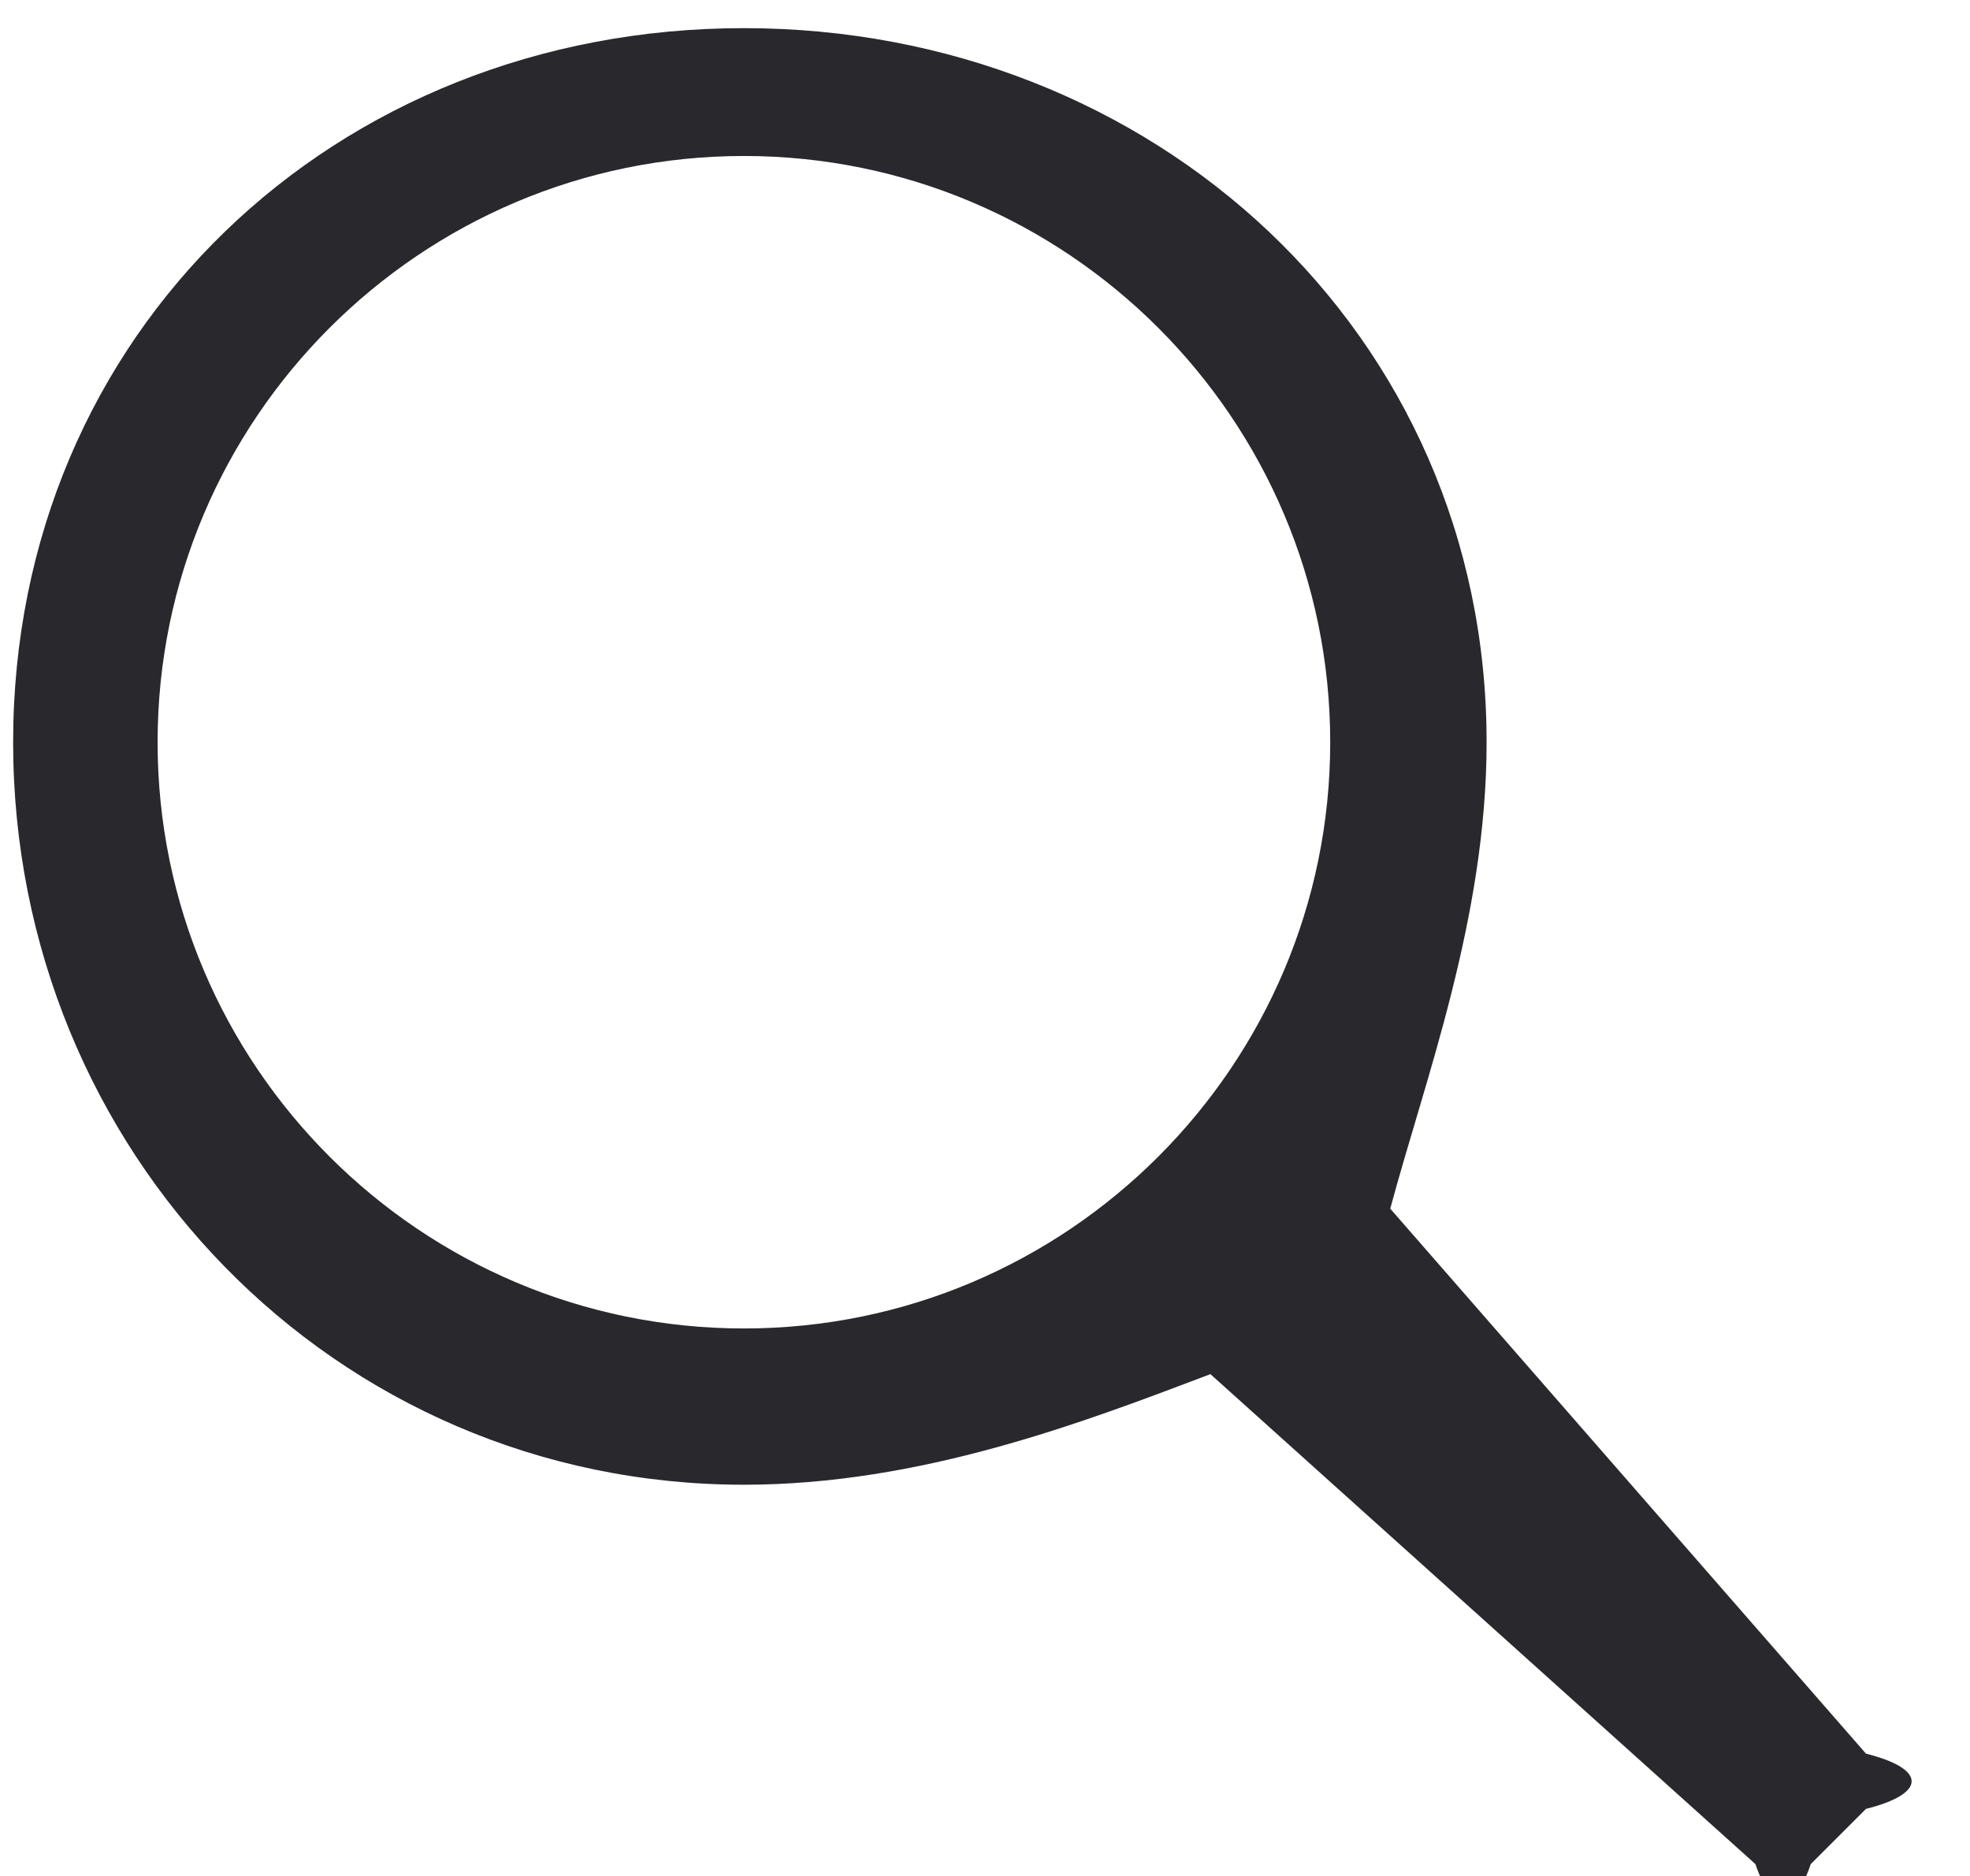
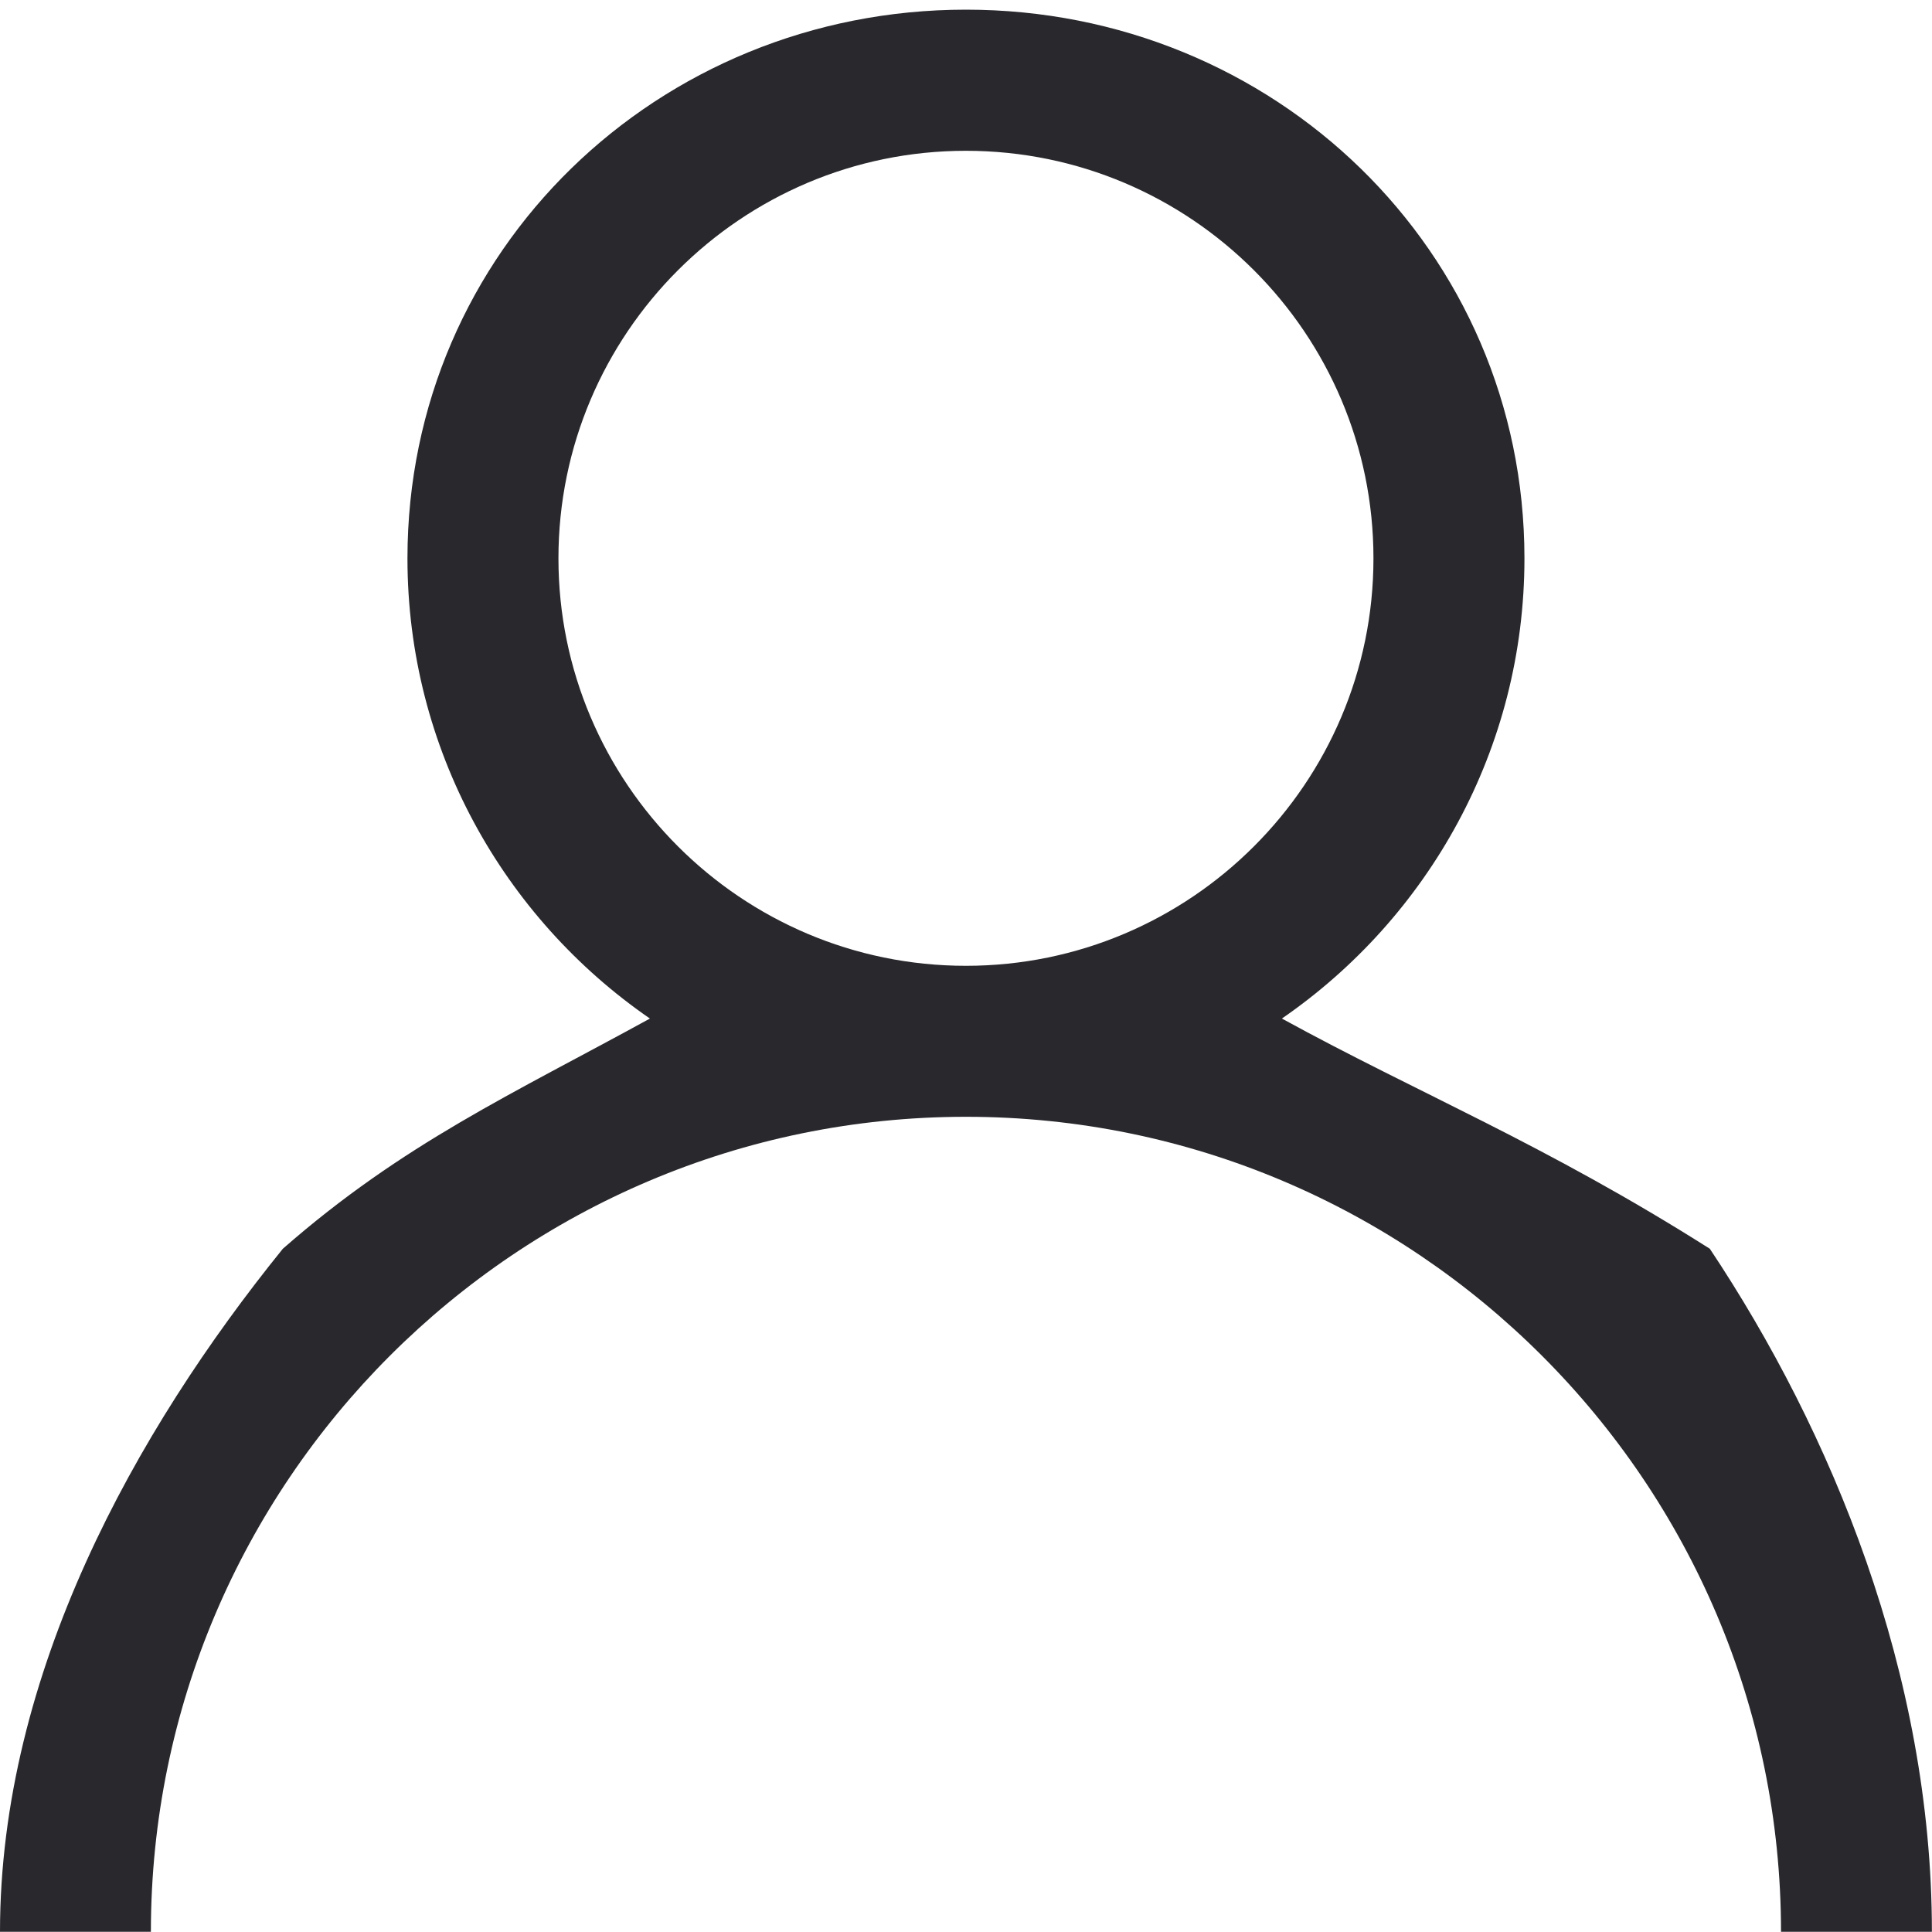
- <svg xmlns="http://www.w3.org/2000/svg" width="21px" height="20px">
-   <path fill-rule="evenodd" fill="rgb(41, 40, 45)" d="M19.891,18.696 L14.82,12.886 C15.184,11.525 15.847,9.796 15.847,7.913 C15.847,3.547 12.295,0.3 7.930,0.3 C3.565,0.3 0.14,3.547 0.14,7.913 C0.14,12.278 3.565,15.829 7.930,15.829 C9.813,15.829 11.543,15.166 12.903,14.65 L18.713,19.874 C18.876,20.37 19.140,20.37 19.302,19.874 L19.891,19.285 C20.54,19.122 20.54,18.859 19.891,18.696 ZM7.930,14.163 C4.484,14.163 1.680,11.360 1.680,7.913 C1.680,4.467 4.484,1.663 7.930,1.663 C11.377,1.663 14.180,4.467 14.180,7.913 C14.180,11.360 11.377,14.163 7.930,14.163 Z" />
+ <svg xmlns="http://www.w3.org/2000/svg" width="20px" height="20px">
+   <path fill-rule="evenodd" fill="rgb(41, 40, 45)" d="M17.70,12.927 C15.981,11.838 14.685,11.32 13.270,10.544 C14.785,9.500 15.781,7.754 15.781,5.780 C15.781,2.591 13.187,0.1 9.999,0.1 C6.812,0.1 4.218,2.591 4.218,5.780 C4.218,7.754 5.213,9.500 6.728,10.544 C5.314,11.32 4.17,11.838 2.928,12.927 C1.40,14.816 0.0,17.327 0.0,19.998 L1.562,19.998 C1.562,15.346 5.347,11.561 9.999,11.561 C14.652,11.561 18.437,15.346 18.437,19.998 L19.999,19.998 C19.999,17.327 18.959,14.816 17.70,12.927 ZM5.781,5.780 C5.781,3.453 7.673,1.561 9.999,1.561 C12.326,1.561 14.218,3.453 14.218,5.780 C14.218,8.106 12.326,9.998 9.999,9.998 C7.673,9.998 5.781,8.106 5.781,5.780 Z" />
</svg>
